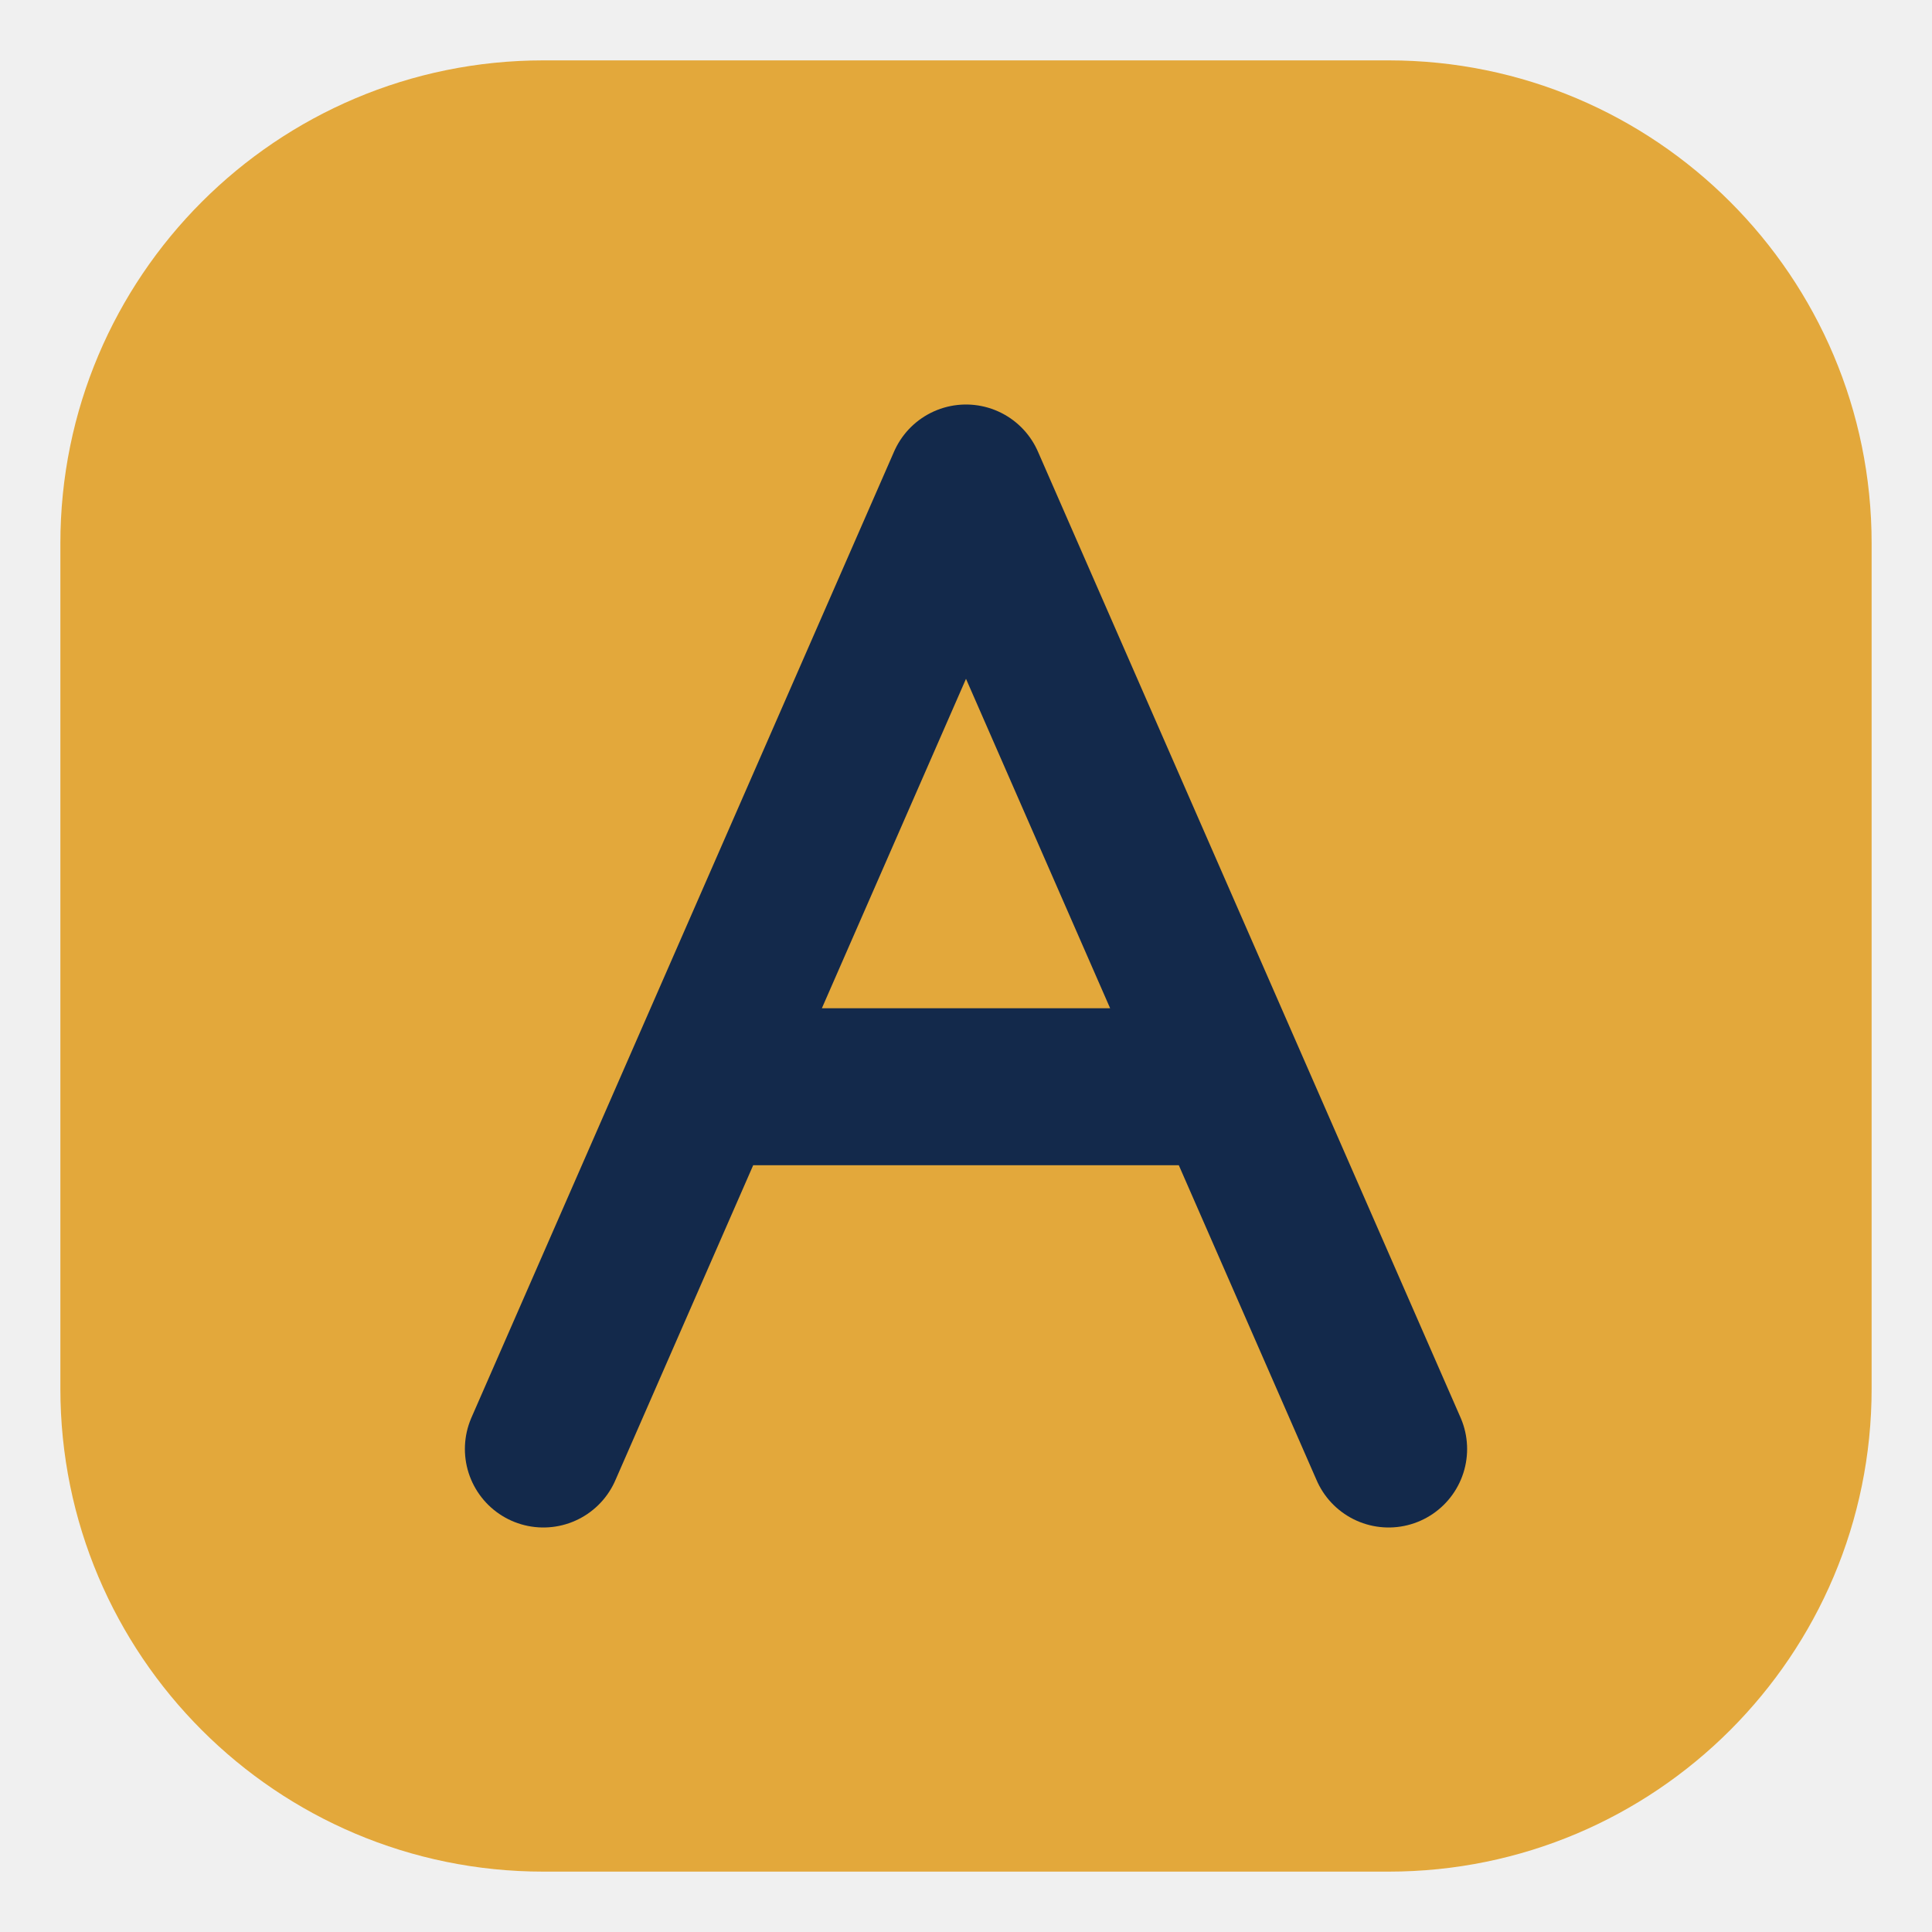
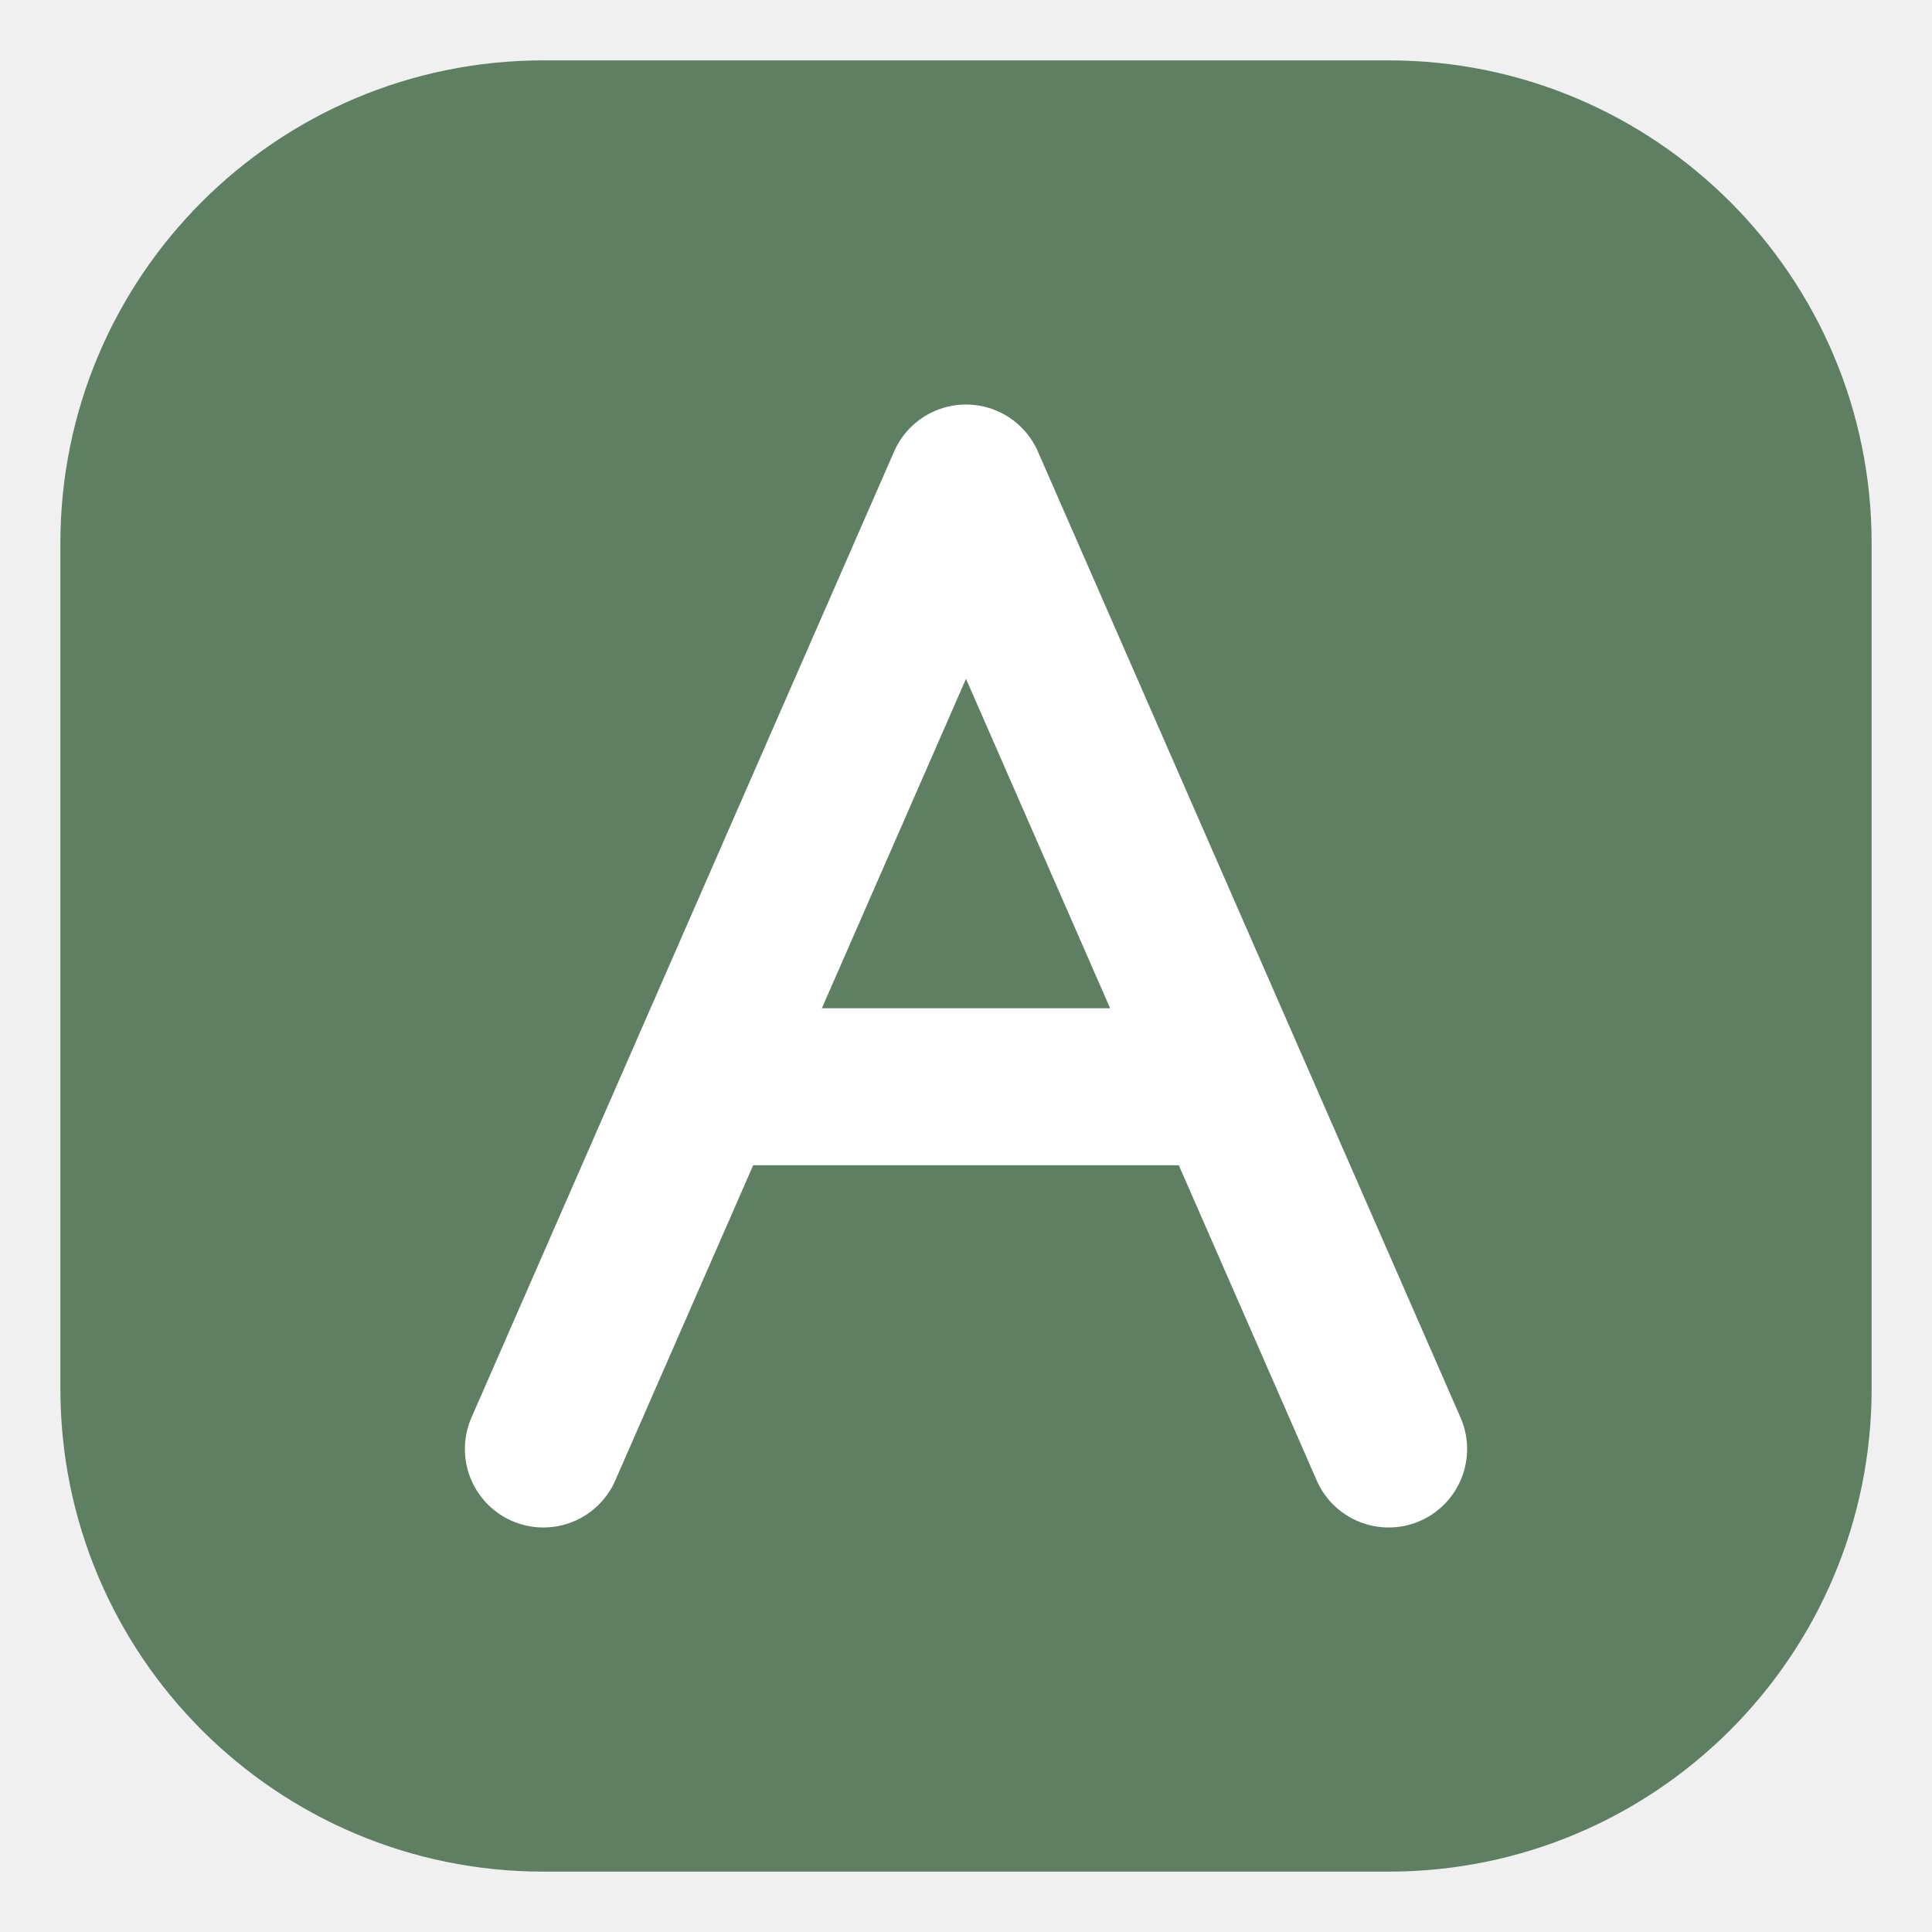
<svg xmlns="http://www.w3.org/2000/svg" viewBox="0 0 32 32">
-   <rect x="1" y="1" width="30" height="30" rx="8" fill="#e3a83b" />
-   <path d="M9 24 L16 8 L23 24 M11.8 18 H20.2" stroke="#13294b" stroke-width="2.6" fill="none" stroke-linecap="round" stroke-linejoin="round" />
+   <rect x="1" y="1" width="30" height="30" rx="8" fill="#5f7f62" />
+   <path d="M9 24 L16 8 L23 24 M11.8 18 H20.2" stroke="#ffffff" stroke-width="2.6" fill="none" stroke-linecap="round" stroke-linejoin="round" />
</svg>
